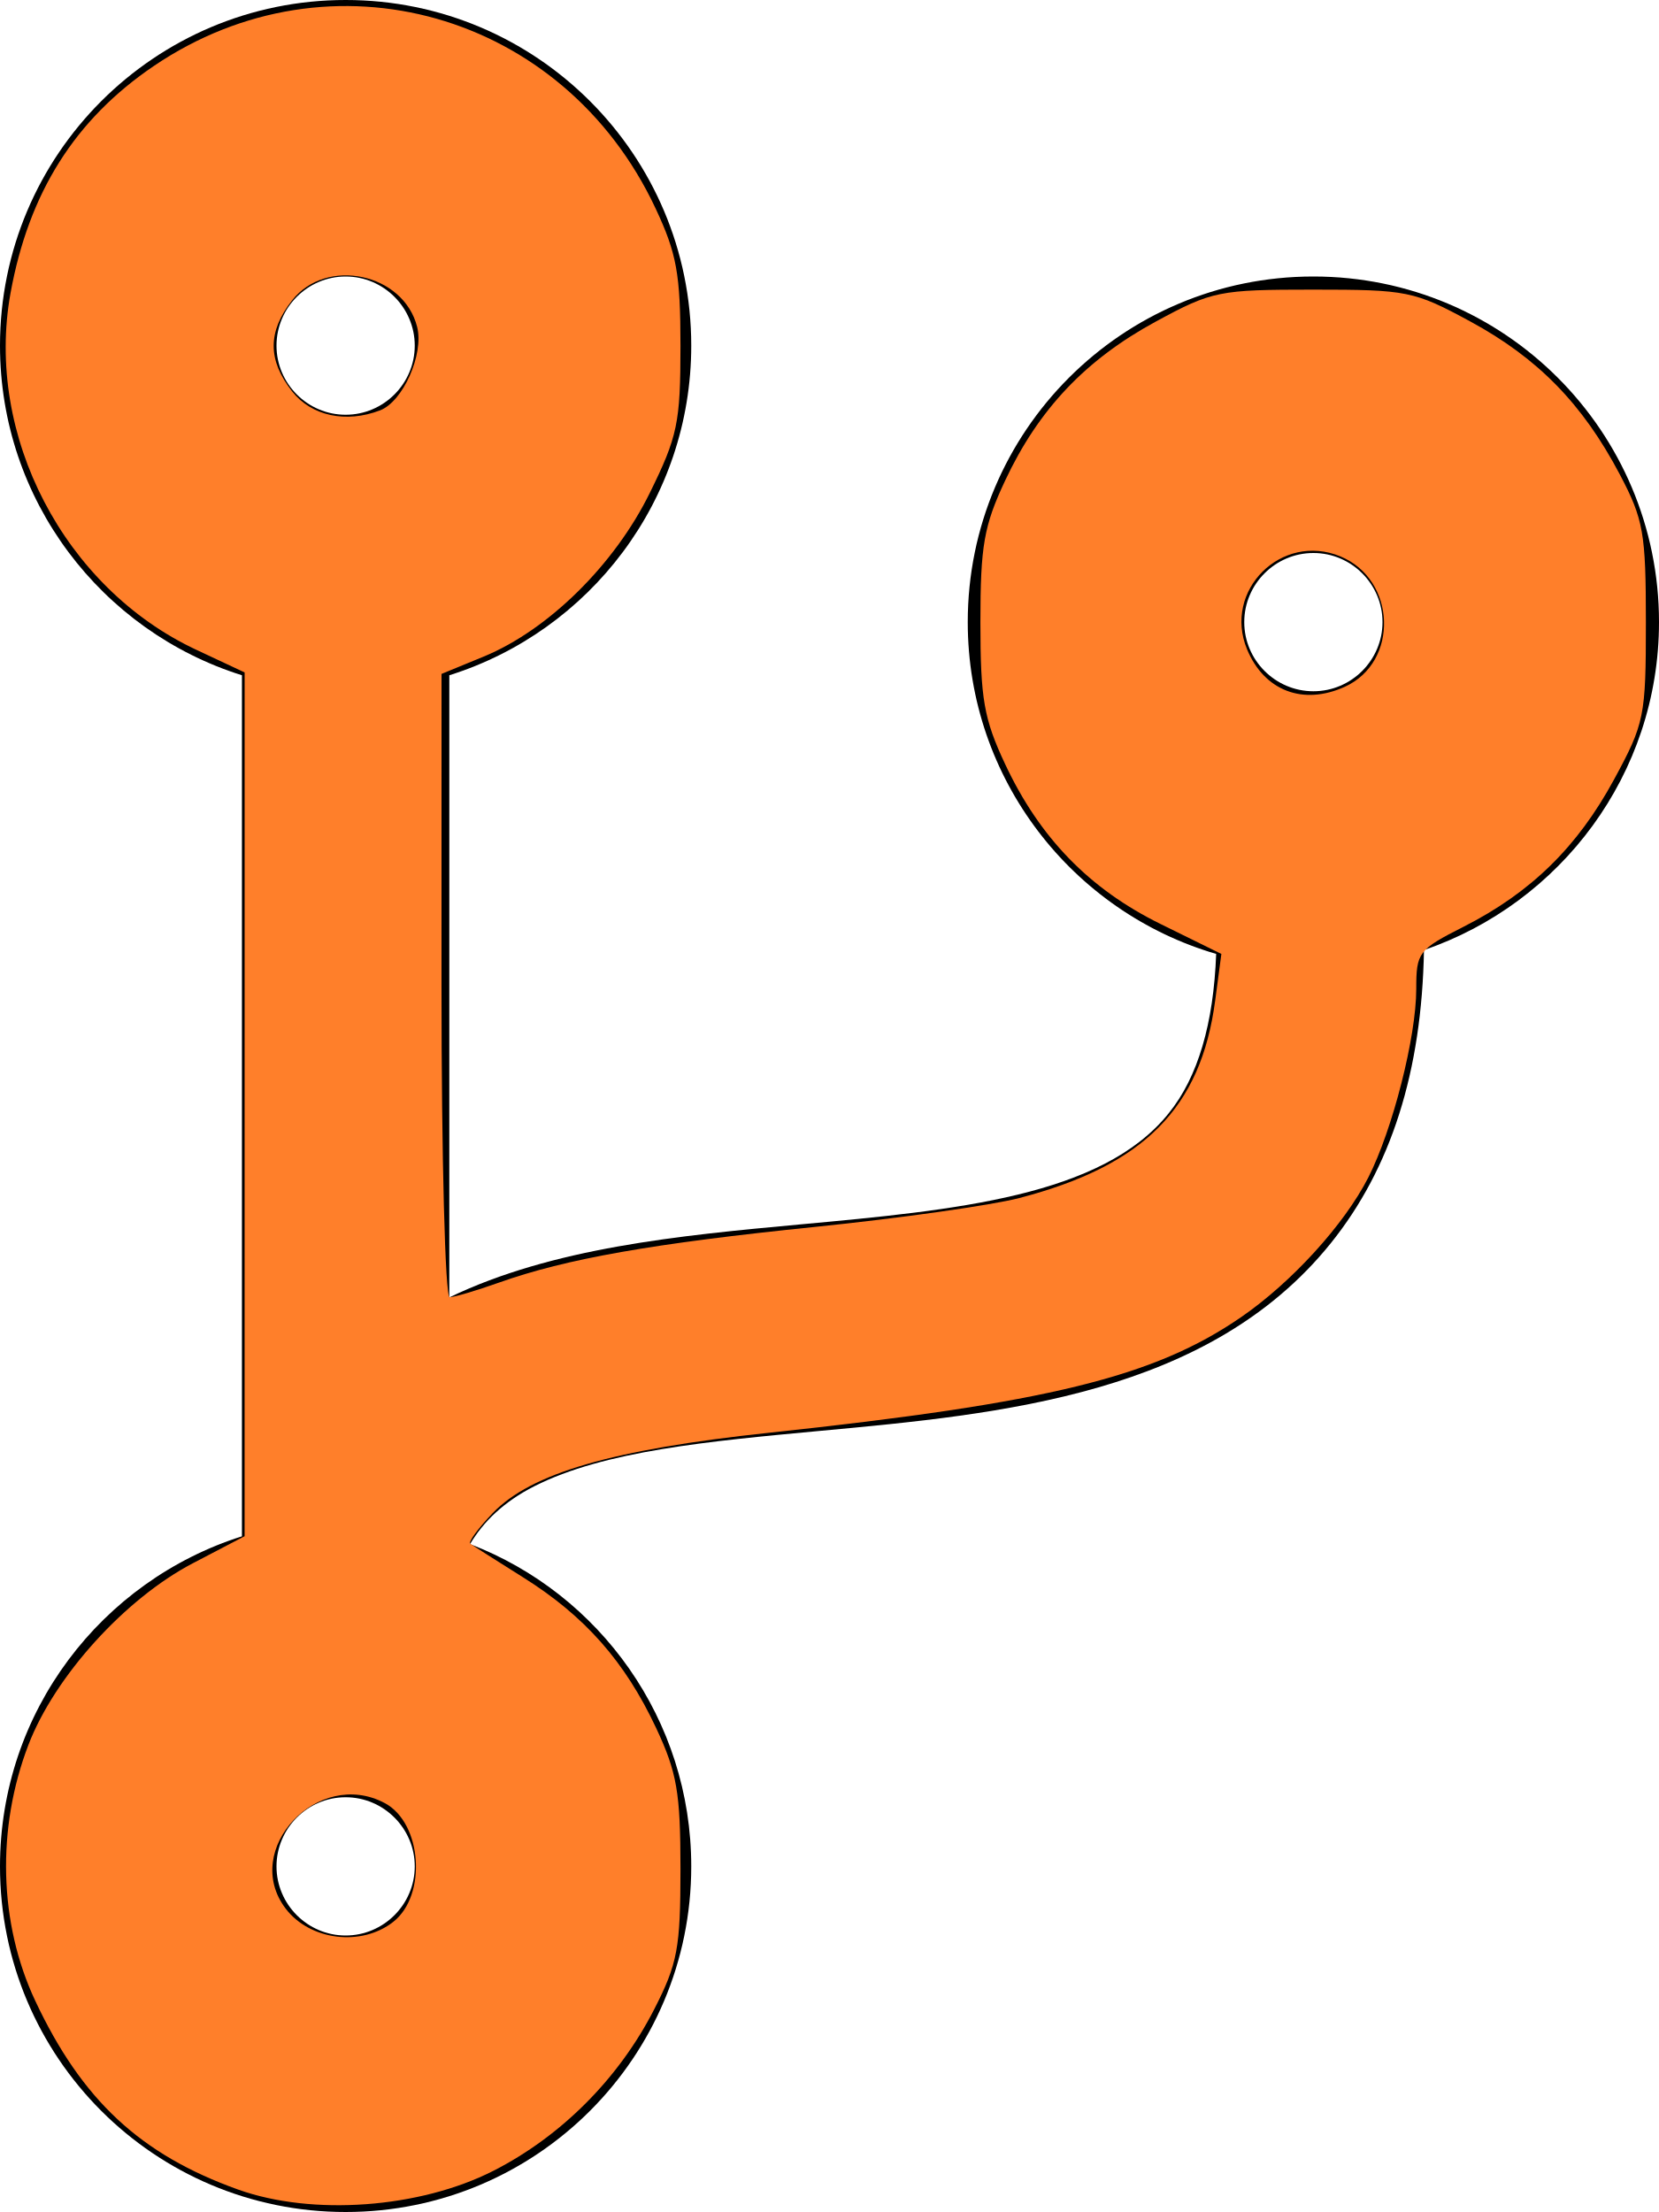
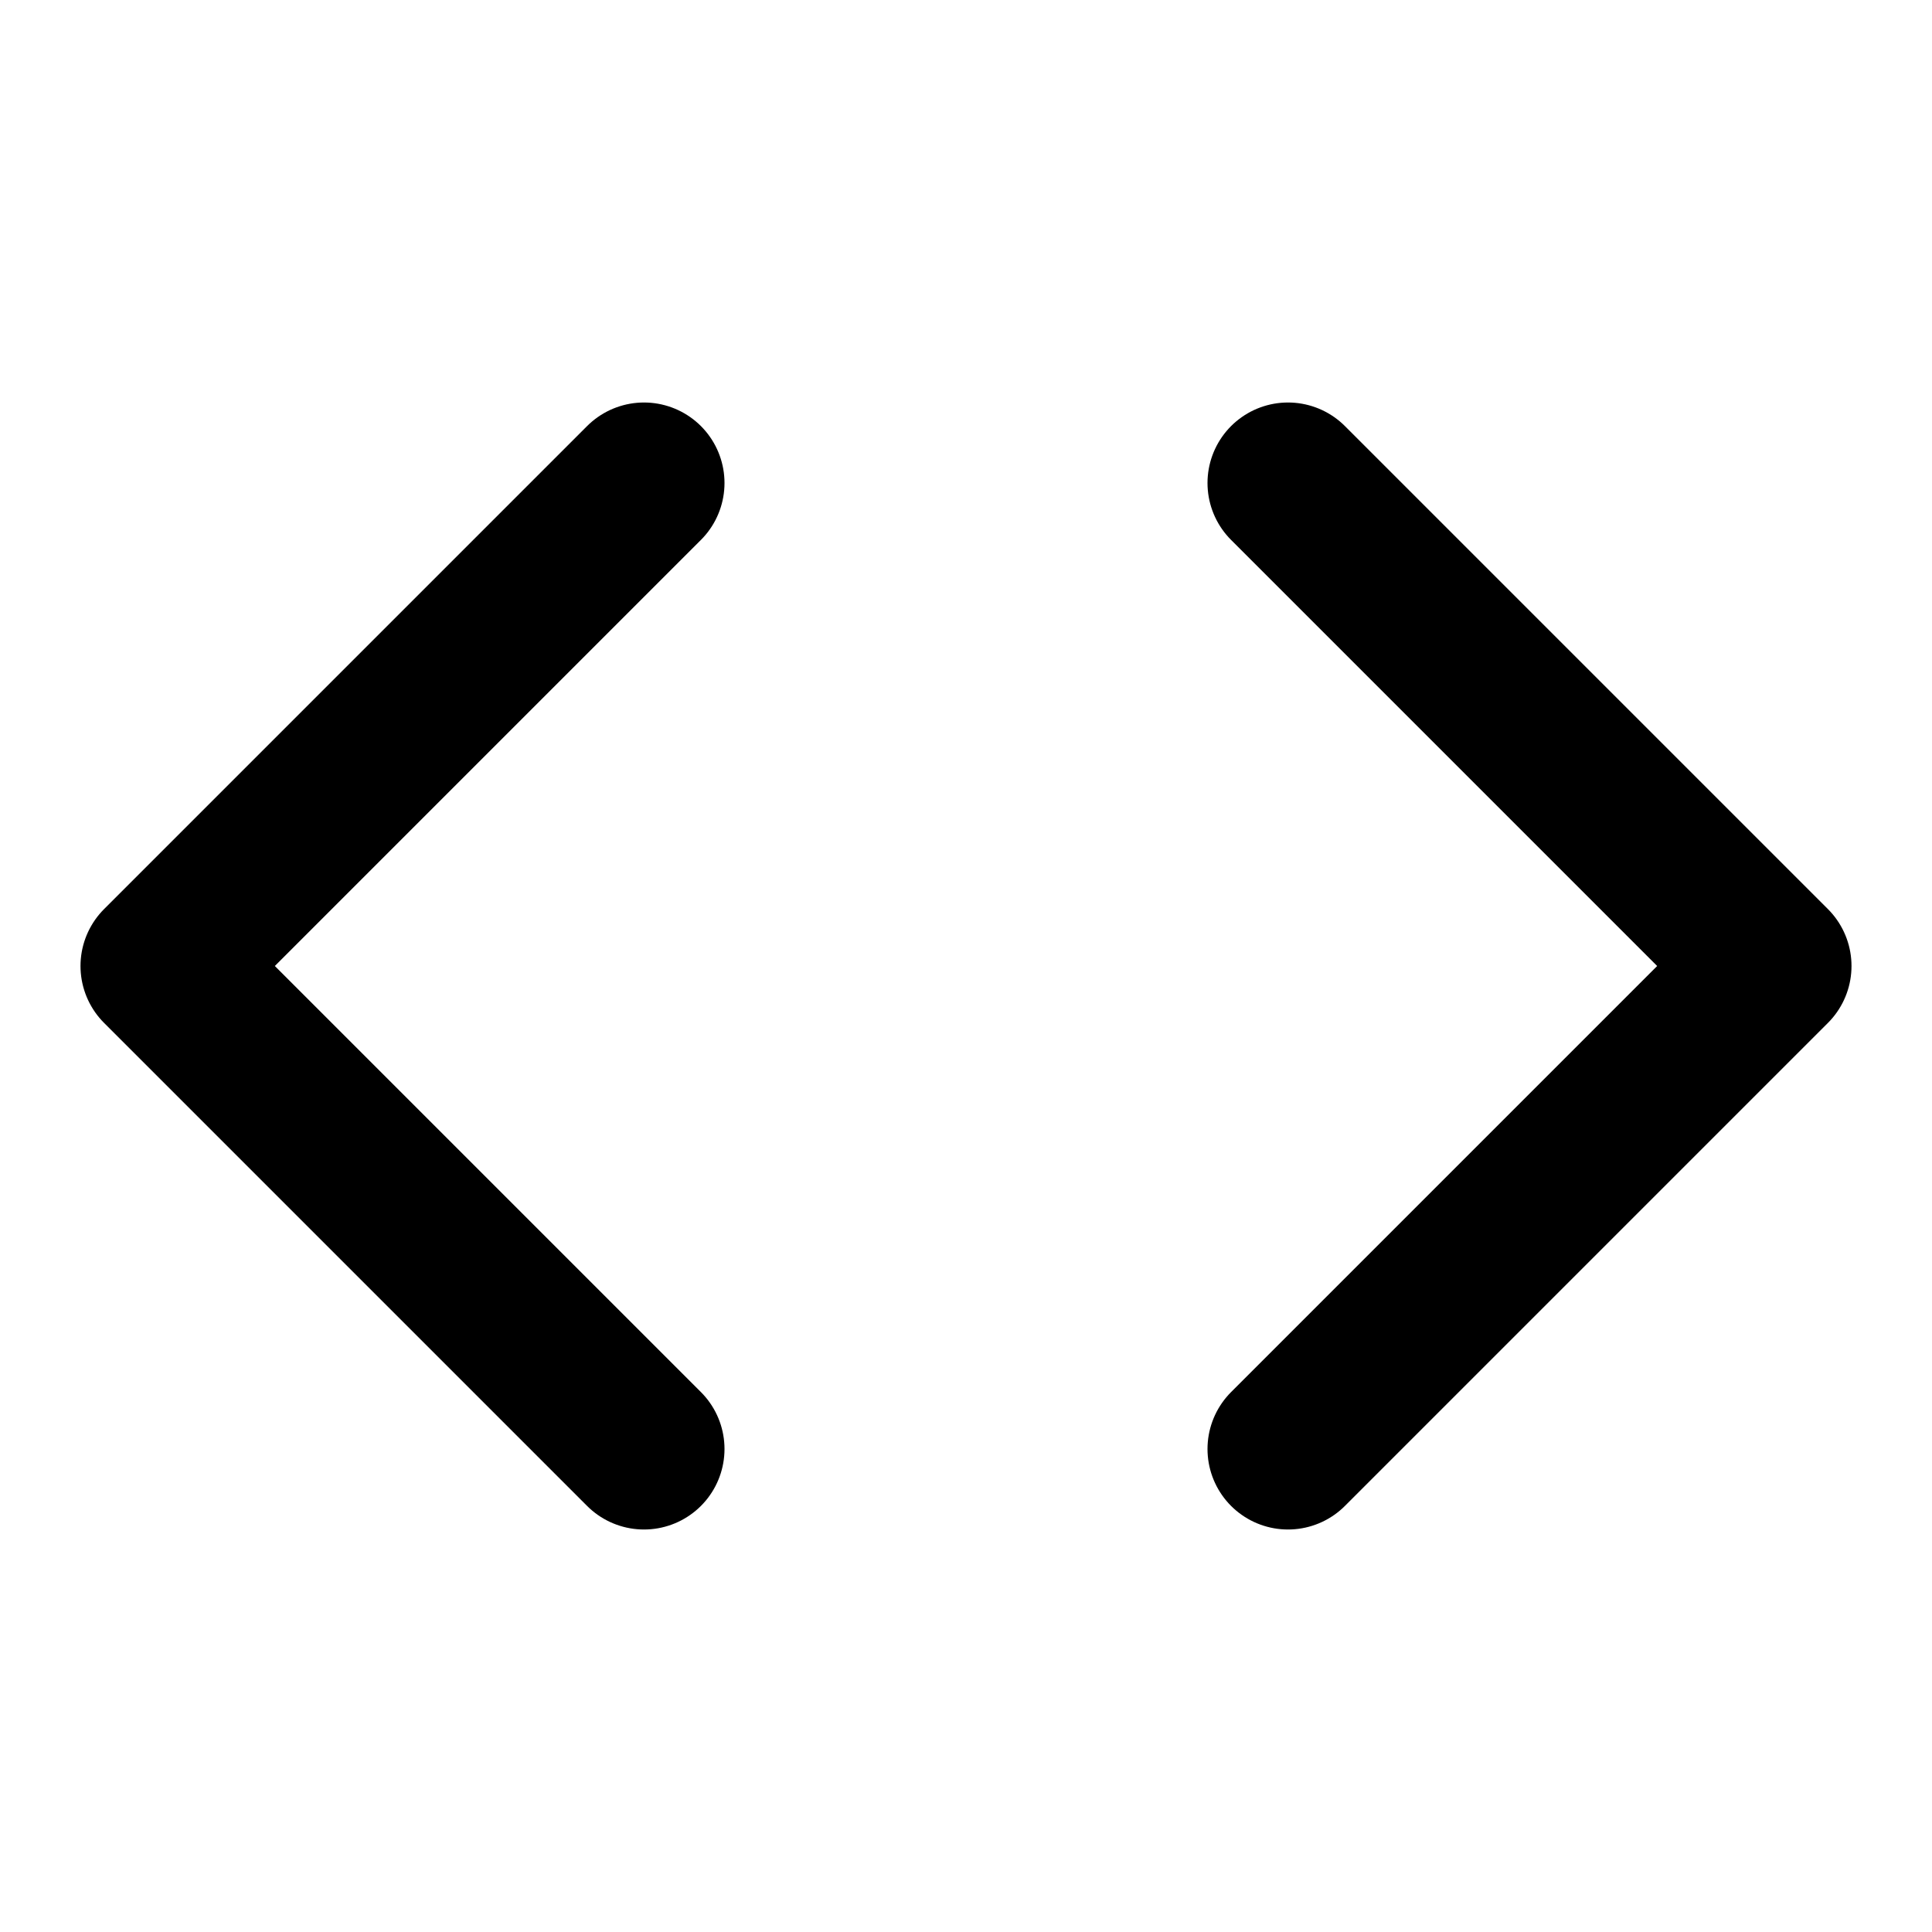
- <svg xmlns="http://www.w3.org/2000/svg" aria-hidden="true" focusable="false" data-prefix="fas" data-icon="code-branch" class="svg-inline--fa fa-code-branch fa-w-12" role="img" viewBox="0 0 384 512" version="1.1" id="svg4">
-   <defs id="defs8" />
-   <path fill="currentColor" d="M384 144c0-44.2-35.8-80-80-80s-80 35.8-80 80c0 36.4 24.3 67.1 57.5 76.8-.6 16.1-4.2 28.5-11 36.9-15.4 19.2-49.3 22.4-85.2 25.7-28.2 2.6-57.4 5.4-81.3 16.9v-144c32.5-10.2 56-40.5 56-76.3 0-44.2-35.8-80-80-80S0 35.8 0 80c0 35.8 23.5 66.1 56 76.3v199.3C23.5 365.9 0 396.2 0 432c0 44.2 35.8 80 80 80s80-35.8 80-80c0-34-21.2-63.1-51.2-74.6 3.1-5.2 7.8-9.8 14.9-13.4 16.2-8.2 40.4-10.4 66.1-12.8 42.2-3.9 90-8.4 118.2-43.4 14-17.4 21.1-39.8 21.6-67.9 31.6-10.8 54.4-40.7 54.4-75.9zM80 64c8.8 0 16 7.2 16 16s-7.2 16-16 16-16-7.2-16-16 7.2-16 16-16zm0 384c-8.8 0-16-7.2-16-16s7.2-16 16-16 16 7.2 16 16-7.2 16-16 16zm224-320c8.8 0 16 7.2 16 16s-7.2 16-16 16-16-7.2-16-16 7.2-16 16-16z" id="path2" />
-   <path style="fill:#ff7f2a;stroke-width:2.169" d="M 55.105,506.801 C 32.492,498.701 18.947,486.093 8.149,463.095 -0.264,445.175 -0.844,423.213 6.585,403.858 12.667,388.014 28.948,370.035 44.638,361.837 l 11.976,-6.258 0.005,-99.968 0.005,-99.968 -11.2,-5.246 C 14.852,136.078 -3.534,100.772 2.436,67.848 6.649,44.613 17.342,27.659 35.589,15.284 76.507,-12.468 130.457,2.829 151.733,48.217 c 4.913,10.48 5.772,15.224 5.772,31.883 0,17.733 -0.668,20.929 -7.117,34.028 -8.181,16.617 -23.502,31.706 -38.426,37.844 l -9.763,4.015 -0.008,72.136 c -0.005,39.735 0.844,72.136 1.889,72.136 1.043,0 6.169,-1.519 11.39,-3.375 15.57,-5.535 35.663,-9.076 73.201,-12.901 19.527,-1.99 40.791,-4.995 47.253,-6.678 28.846,-7.513 42.045,-20.822 45.349,-45.723 l 1.43,-10.778 -14.094,-6.938 c -16.448,-8.097 -27.962,-19.946 -35.962,-37.009 -4.919,-10.492 -5.717,-15.068 -5.717,-32.803 0,-17.735 0.797,-22.311 5.717,-32.803 7.74,-16.506 18.651,-28.017 34.921,-36.84 13.009,-7.054 14.587,-7.374 36.379,-7.374 21.792,0 23.37,0.32 36.379,7.374 15.644,8.483 25.998,19.077 34.596,35.395 5.498,10.435 6.042,13.519 6.042,34.247 0,21.792 -0.32,23.37 -7.374,36.379 -8.48,15.638 -19.273,26.196 -34.853,34.09 -10.437,5.289 -10.925,5.933 -10.925,14.407 0,11.078 -5.479,32.601 -11.108,43.634 -5.555,10.889 -17.738,24.265 -29.424,32.305 -20.156,13.868 -44.736,19.886 -109.355,26.774 -36.155,3.854 -55.024,9.343 -63.875,18.582 -3.369,3.517 -5.709,6.707 -5.199,7.09 0.51,0.383 6.025,3.894 12.256,7.804 14.256,8.943 23.547,19.467 30.756,34.837 4.838,10.314 5.643,14.973 5.643,32.641 0,18.33 -0.676,21.931 -6.109,32.542 -8.179,15.976 -21.49,29.331 -37.21,37.336 -17.008,8.661 -41.893,10.483 -59.081,4.326 z m 35.914,-61.954 c 7.855,-6.175 6.678,-22.871 -1.939,-27.483 -15.445,-8.266 -33.342,10.74 -22.971,24.395 5.618,7.396 17.547,8.875 24.909,3.088 z M 311.29,158.959 c 12.571,-5.728 11.925,-24.806 -1.022,-30.169 -13.641,-5.65 -27.256,7.896 -21.618,21.509 3.981,9.612 12.988,13.057 22.64,8.659 z M 87.984,94.978 C 93.281,92.945 98.143,82.002 96.557,75.683 93.436,63.244 75.555,59.422 67.629,69.499 c -5.705,7.253 -5.705,13.857 0,21.11 4.471,5.684 12.46,7.398 20.356,4.369 z" id="path12" />
+ <svg xmlns="http://www.w3.org/2000/svg" width="24" height="24" viewBox="0 0 24 24" fill="none" stroke="currentColor" stroke-width="2" stroke-linecap="round" stroke-linejoin="round" class="feather feather-code">
+   <polyline points="16 18 22 12 16 6" />
+   <polyline points="8 6 2 12 8 18" />
</svg>
